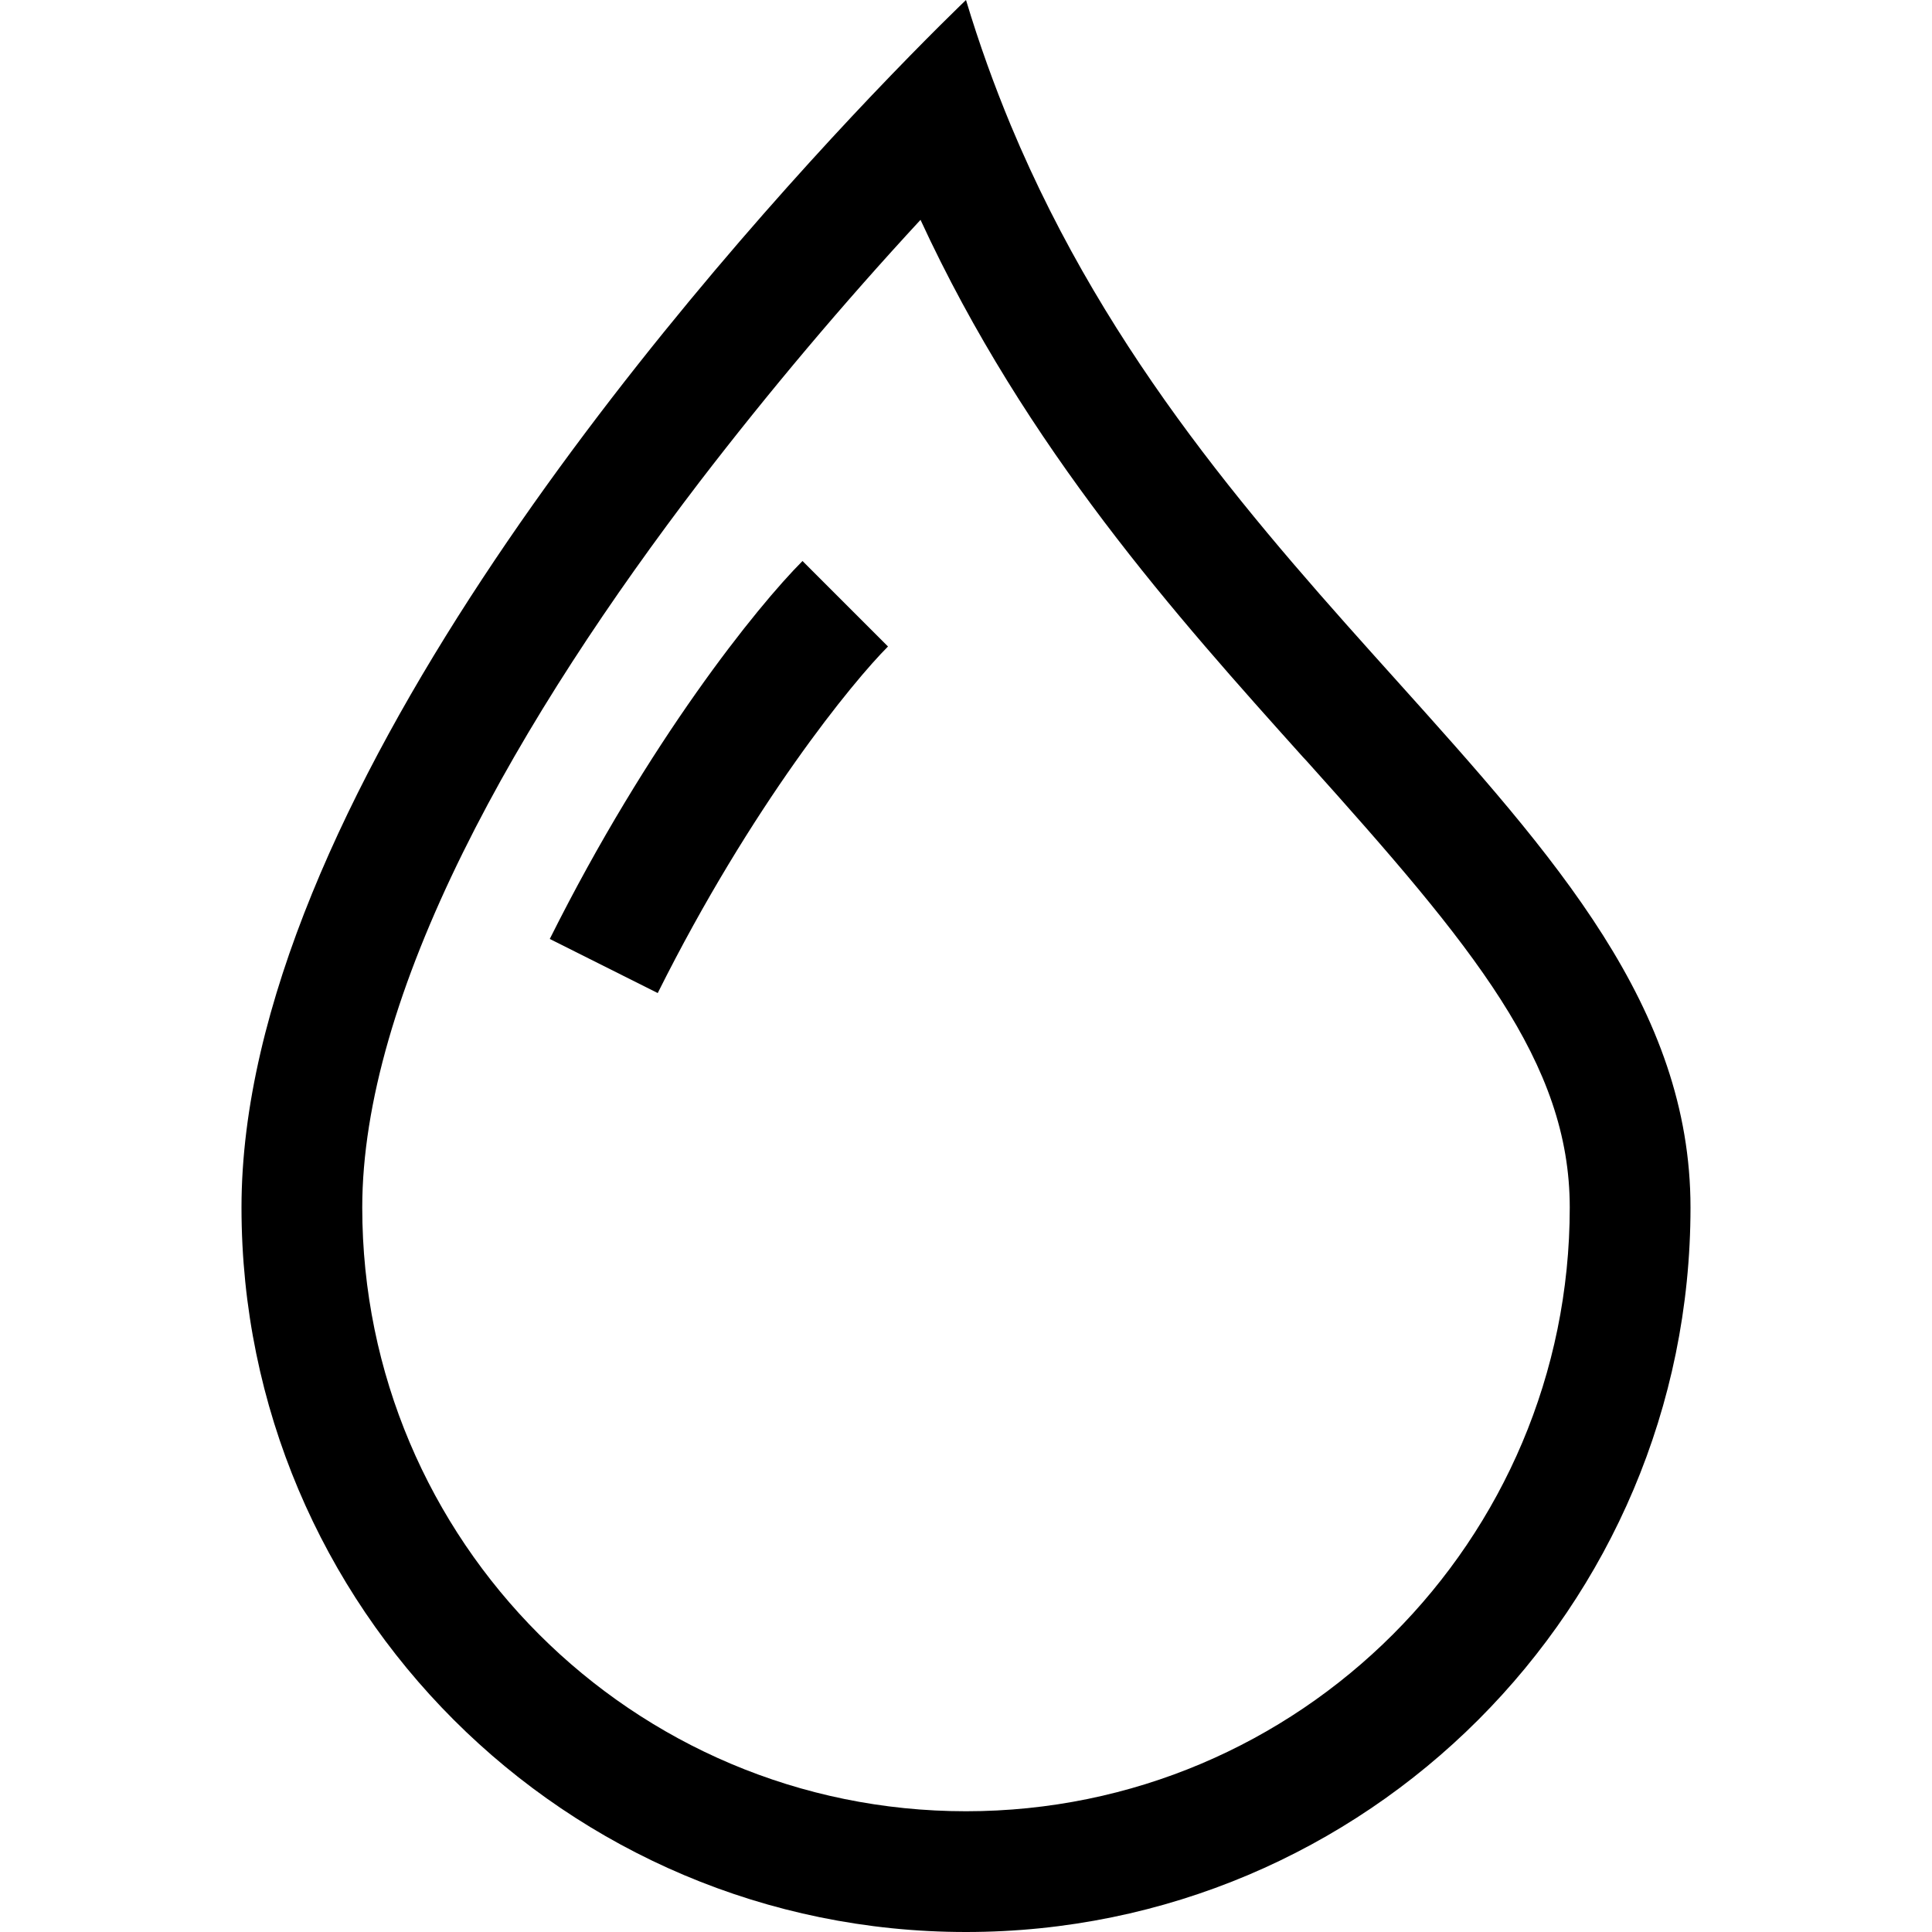
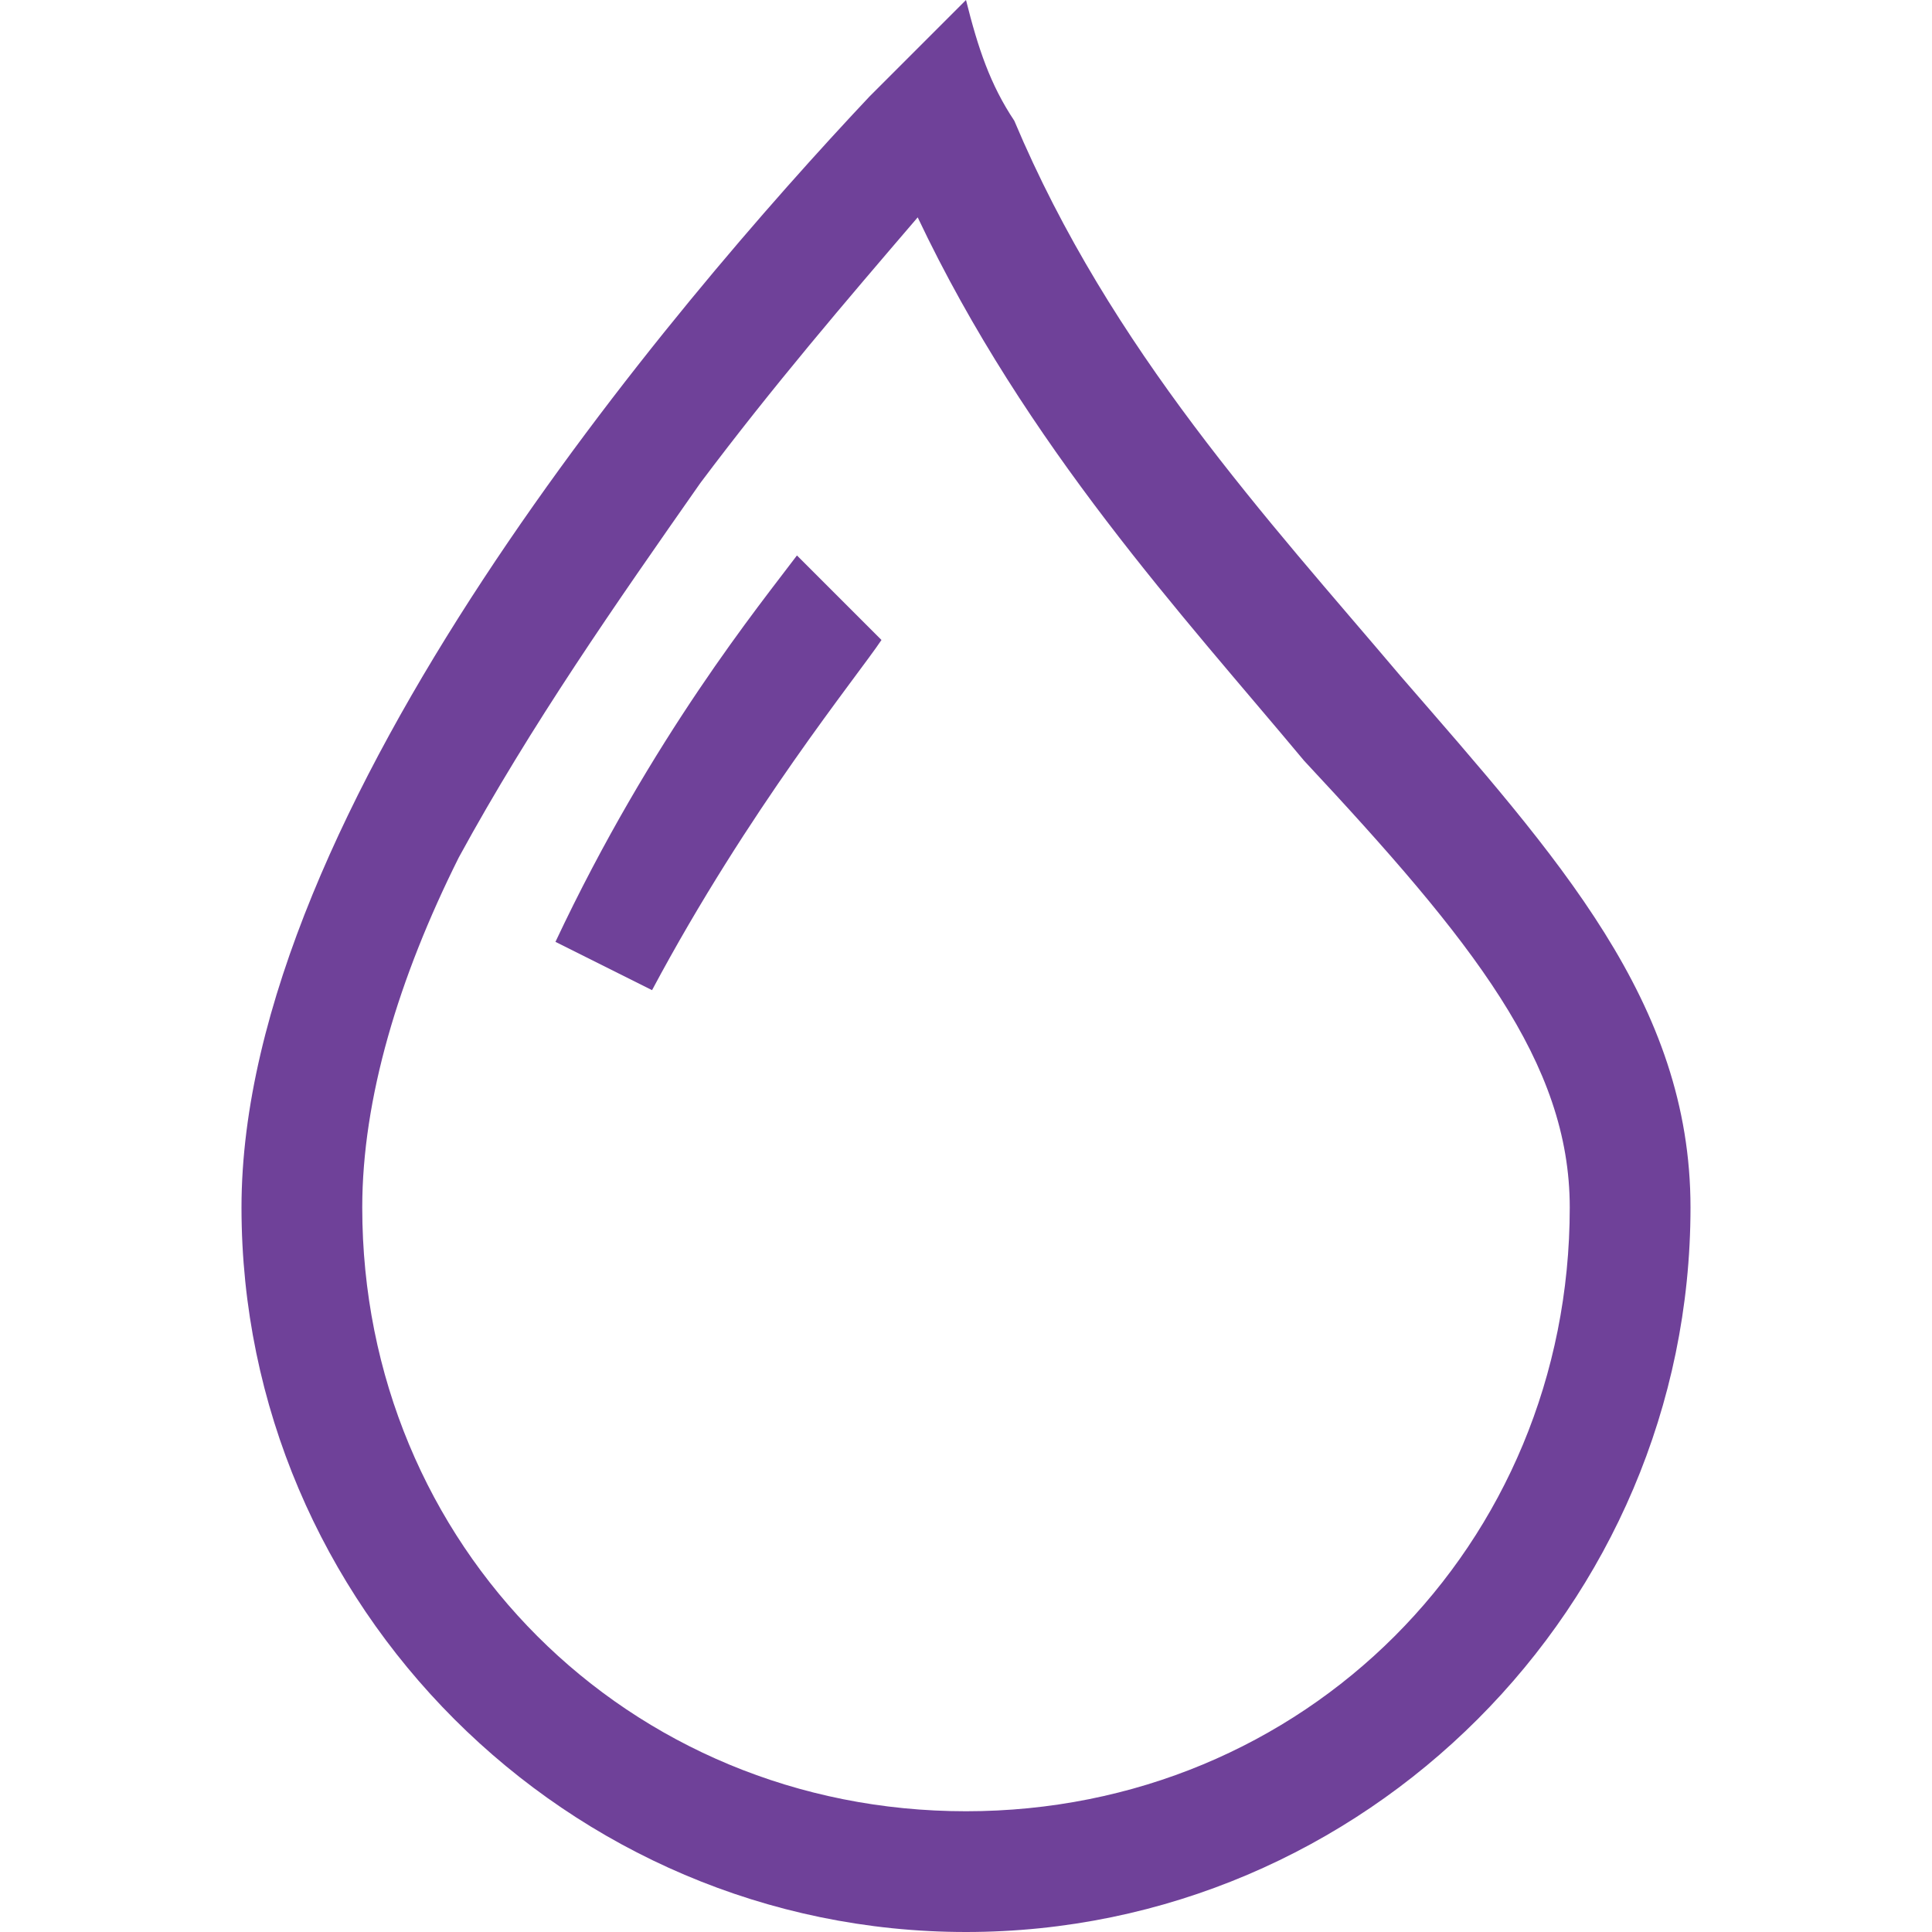
- <svg xmlns="http://www.w3.org/2000/svg" width="16" height="16" fill="currentColor" class="bi bi-droplet" viewBox="0 0 16 16">
-   <path fill-rule="evenodd" d="M7.21.8C7.69.295 8 0 8 0c.109.363.234.708.371 1.038.812 1.946 2.073 3.35 3.197 4.6C12.878 7.096 14 8.345 14 10a6 6 0 0 1-12 0C2 6.668 5.58 2.517 7.21.8zm.413 1.021A31.25 31.25 0 0 0 5.794 3.99c-.726.95-1.436 2.008-1.96 3.07C3.304 8.133 3 9.138 3 10a5 5 0 0 0 10 0c0-1.201-.796-2.157-2.181-3.7l-.03-.032C9.75 5.11 8.5 3.72 7.623 1.82z" />
-   <path fill-rule="evenodd" d="M4.553 7.776c.82-1.641 1.717-2.753 2.093-3.13l.708.708c-.29.29-1.128 1.311-1.907 2.87l-.894-.448z" />
+ <svg xmlns="http://www.w3.org/2000/svg" version="1.1" id="Layer_1" x="0px" y="0px" viewBox="0 0 16 16" style="enable-background:new 0 0 16 16;" xml:space="preserve">
+   <style type="text/css">
+ 	.st0{fill-rule:evenodd;clip-rule:evenodd;fill:#6F4199;}
+ </style>
+   <path class="st0" d="M7.2,0.8C7.7,0.3,8,0,8,0c0.1,0.4,0.2,0.7,0.4,1c0.8,1.9,2.1,3.3,3.2,4.6C12.9,7.1,14,8.3,14,10  c0,3.3-2.7,6-6,6s-6-2.7-6-6C2,6.7,5.6,2.5,7.2,0.8z M7.6,1.8C7,2.5,6.4,3.2,5.8,4c-0.7,1-1.4,2-2,3.1C3.3,8.1,3,9.1,3,10  c0,2.8,2.2,5,5,5s5-2.2,5-5c0-1.2-0.8-2.2-2.2-3.7l0,0C9.8,5.1,8.5,3.7,7.6,1.8L7.6,1.8z" />
+   <path class="st0" d="M4.6,7.8C5.4,6.1,6.3,5,6.6,4.6l0.7,0.7C7.1,5.6,6.2,6.7,5.4,8.2L4.6,7.8z" />
</svg>
